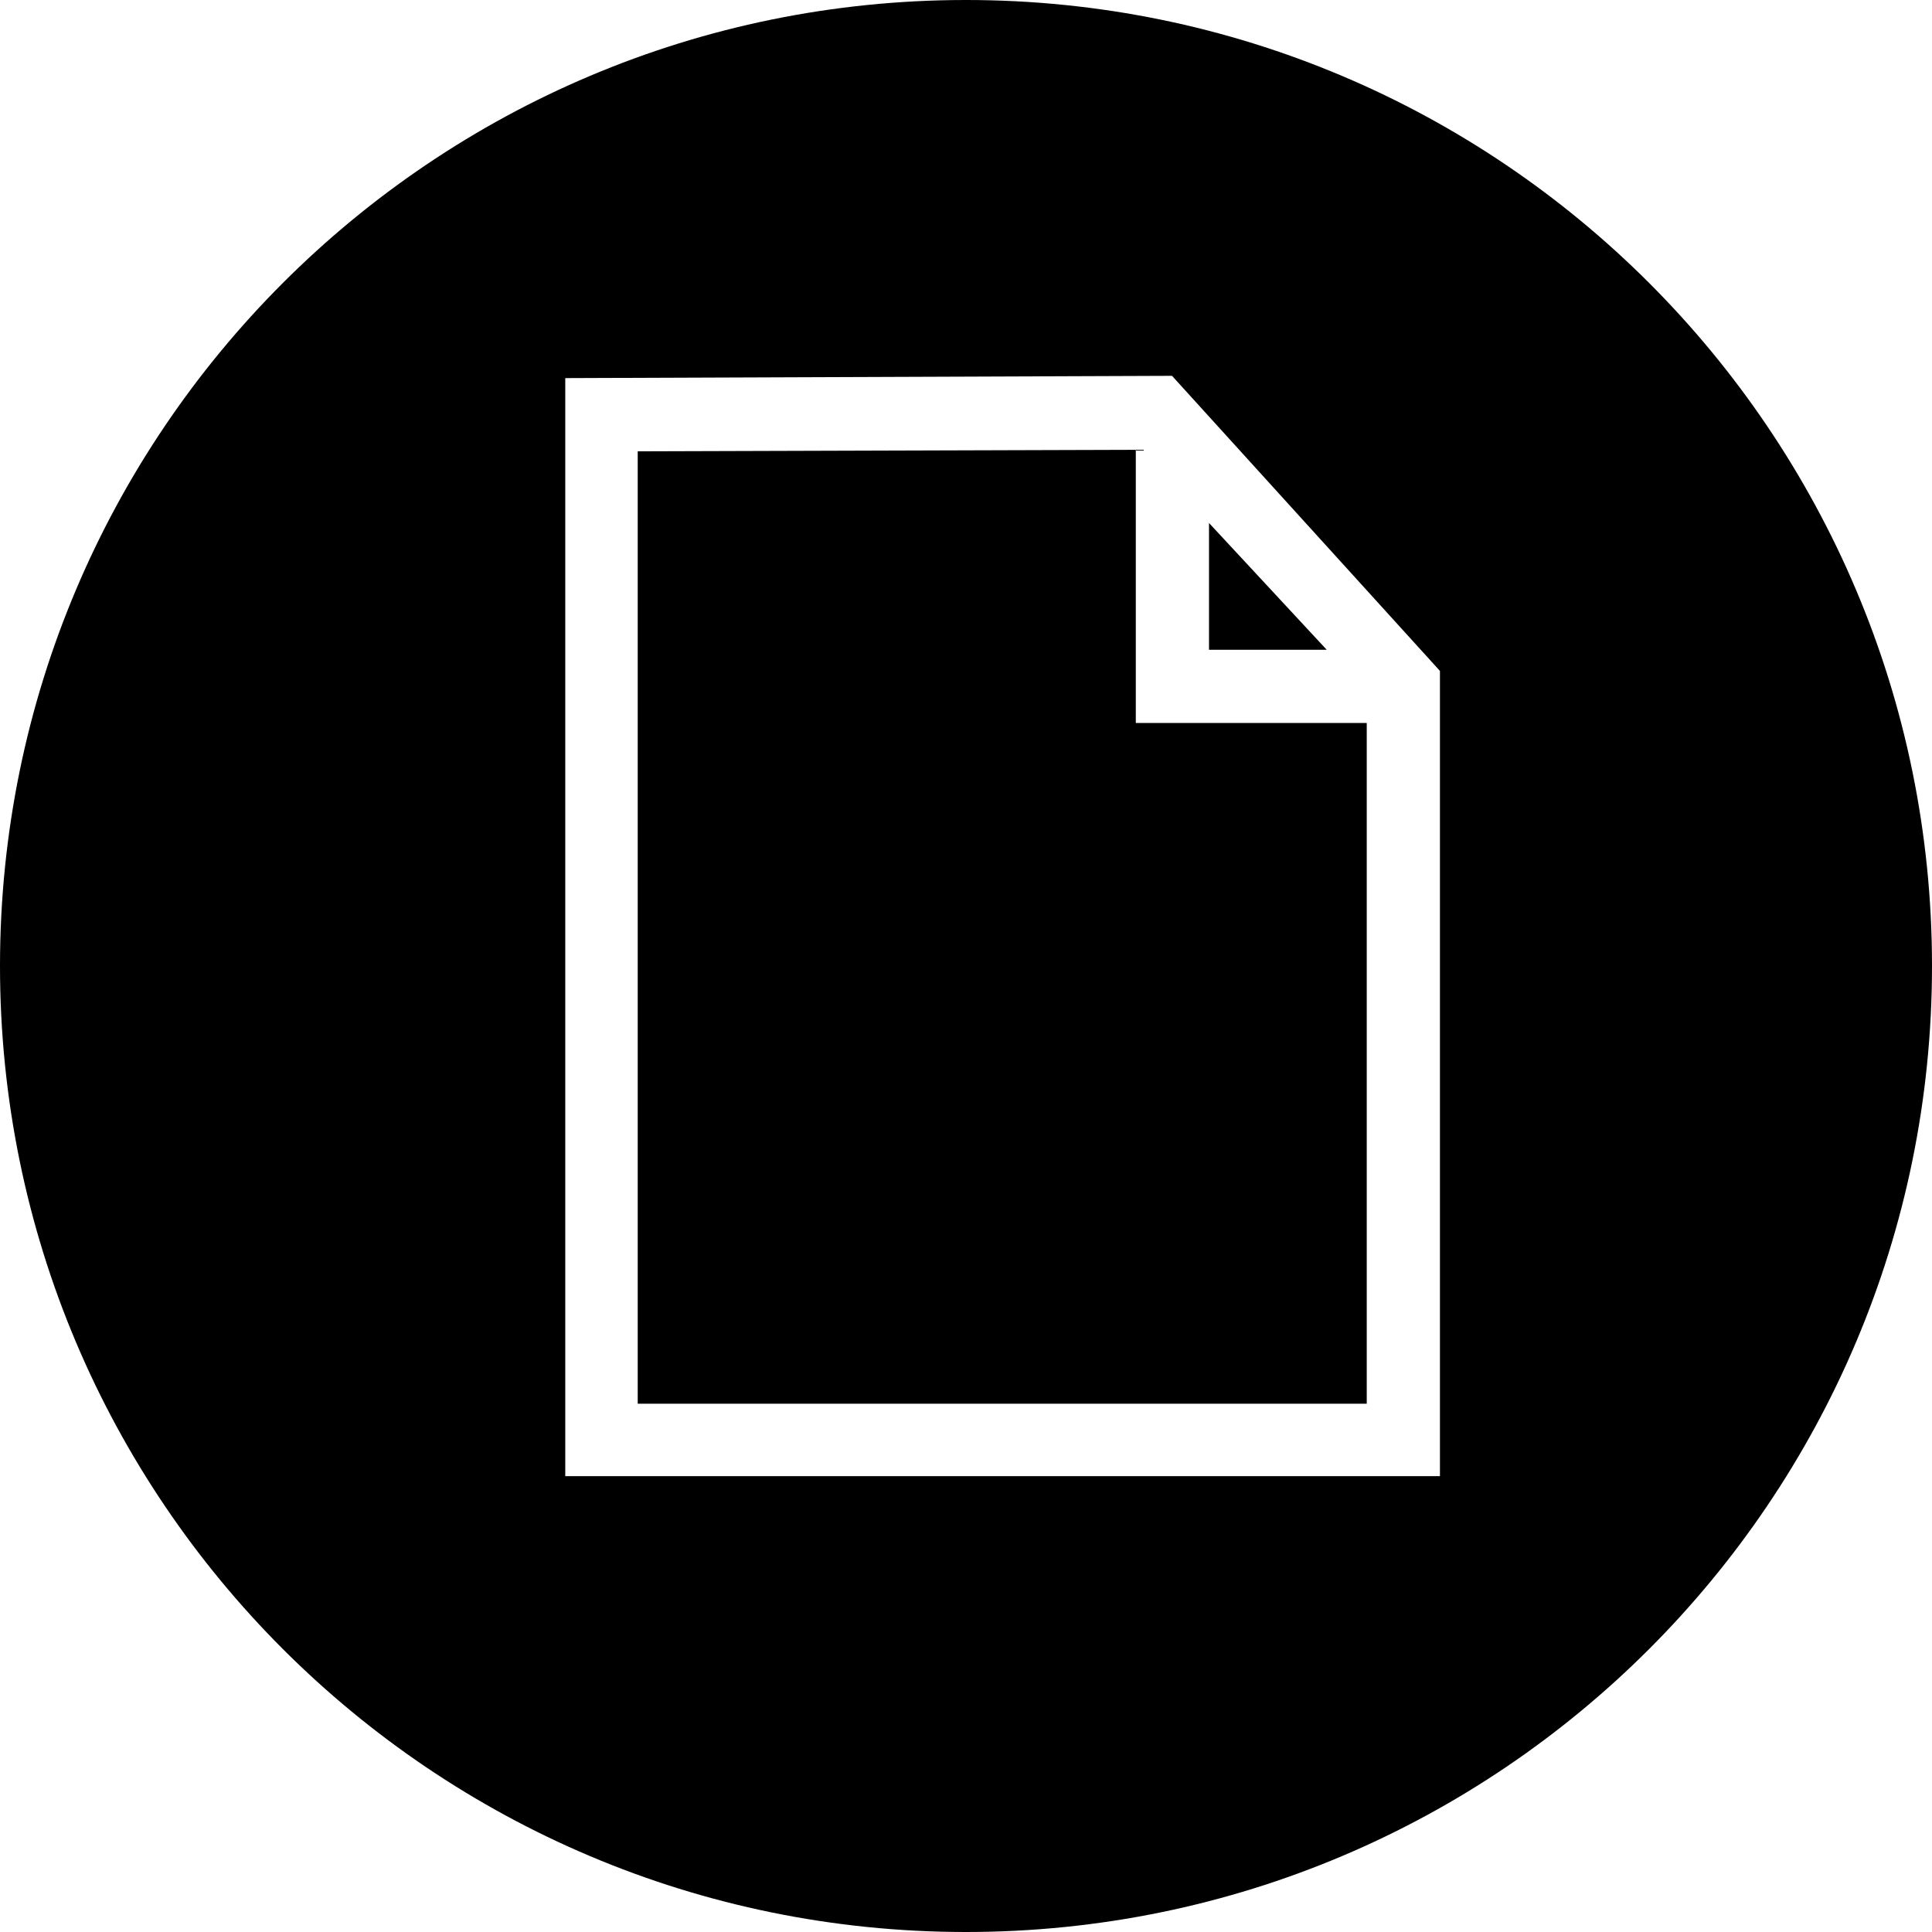
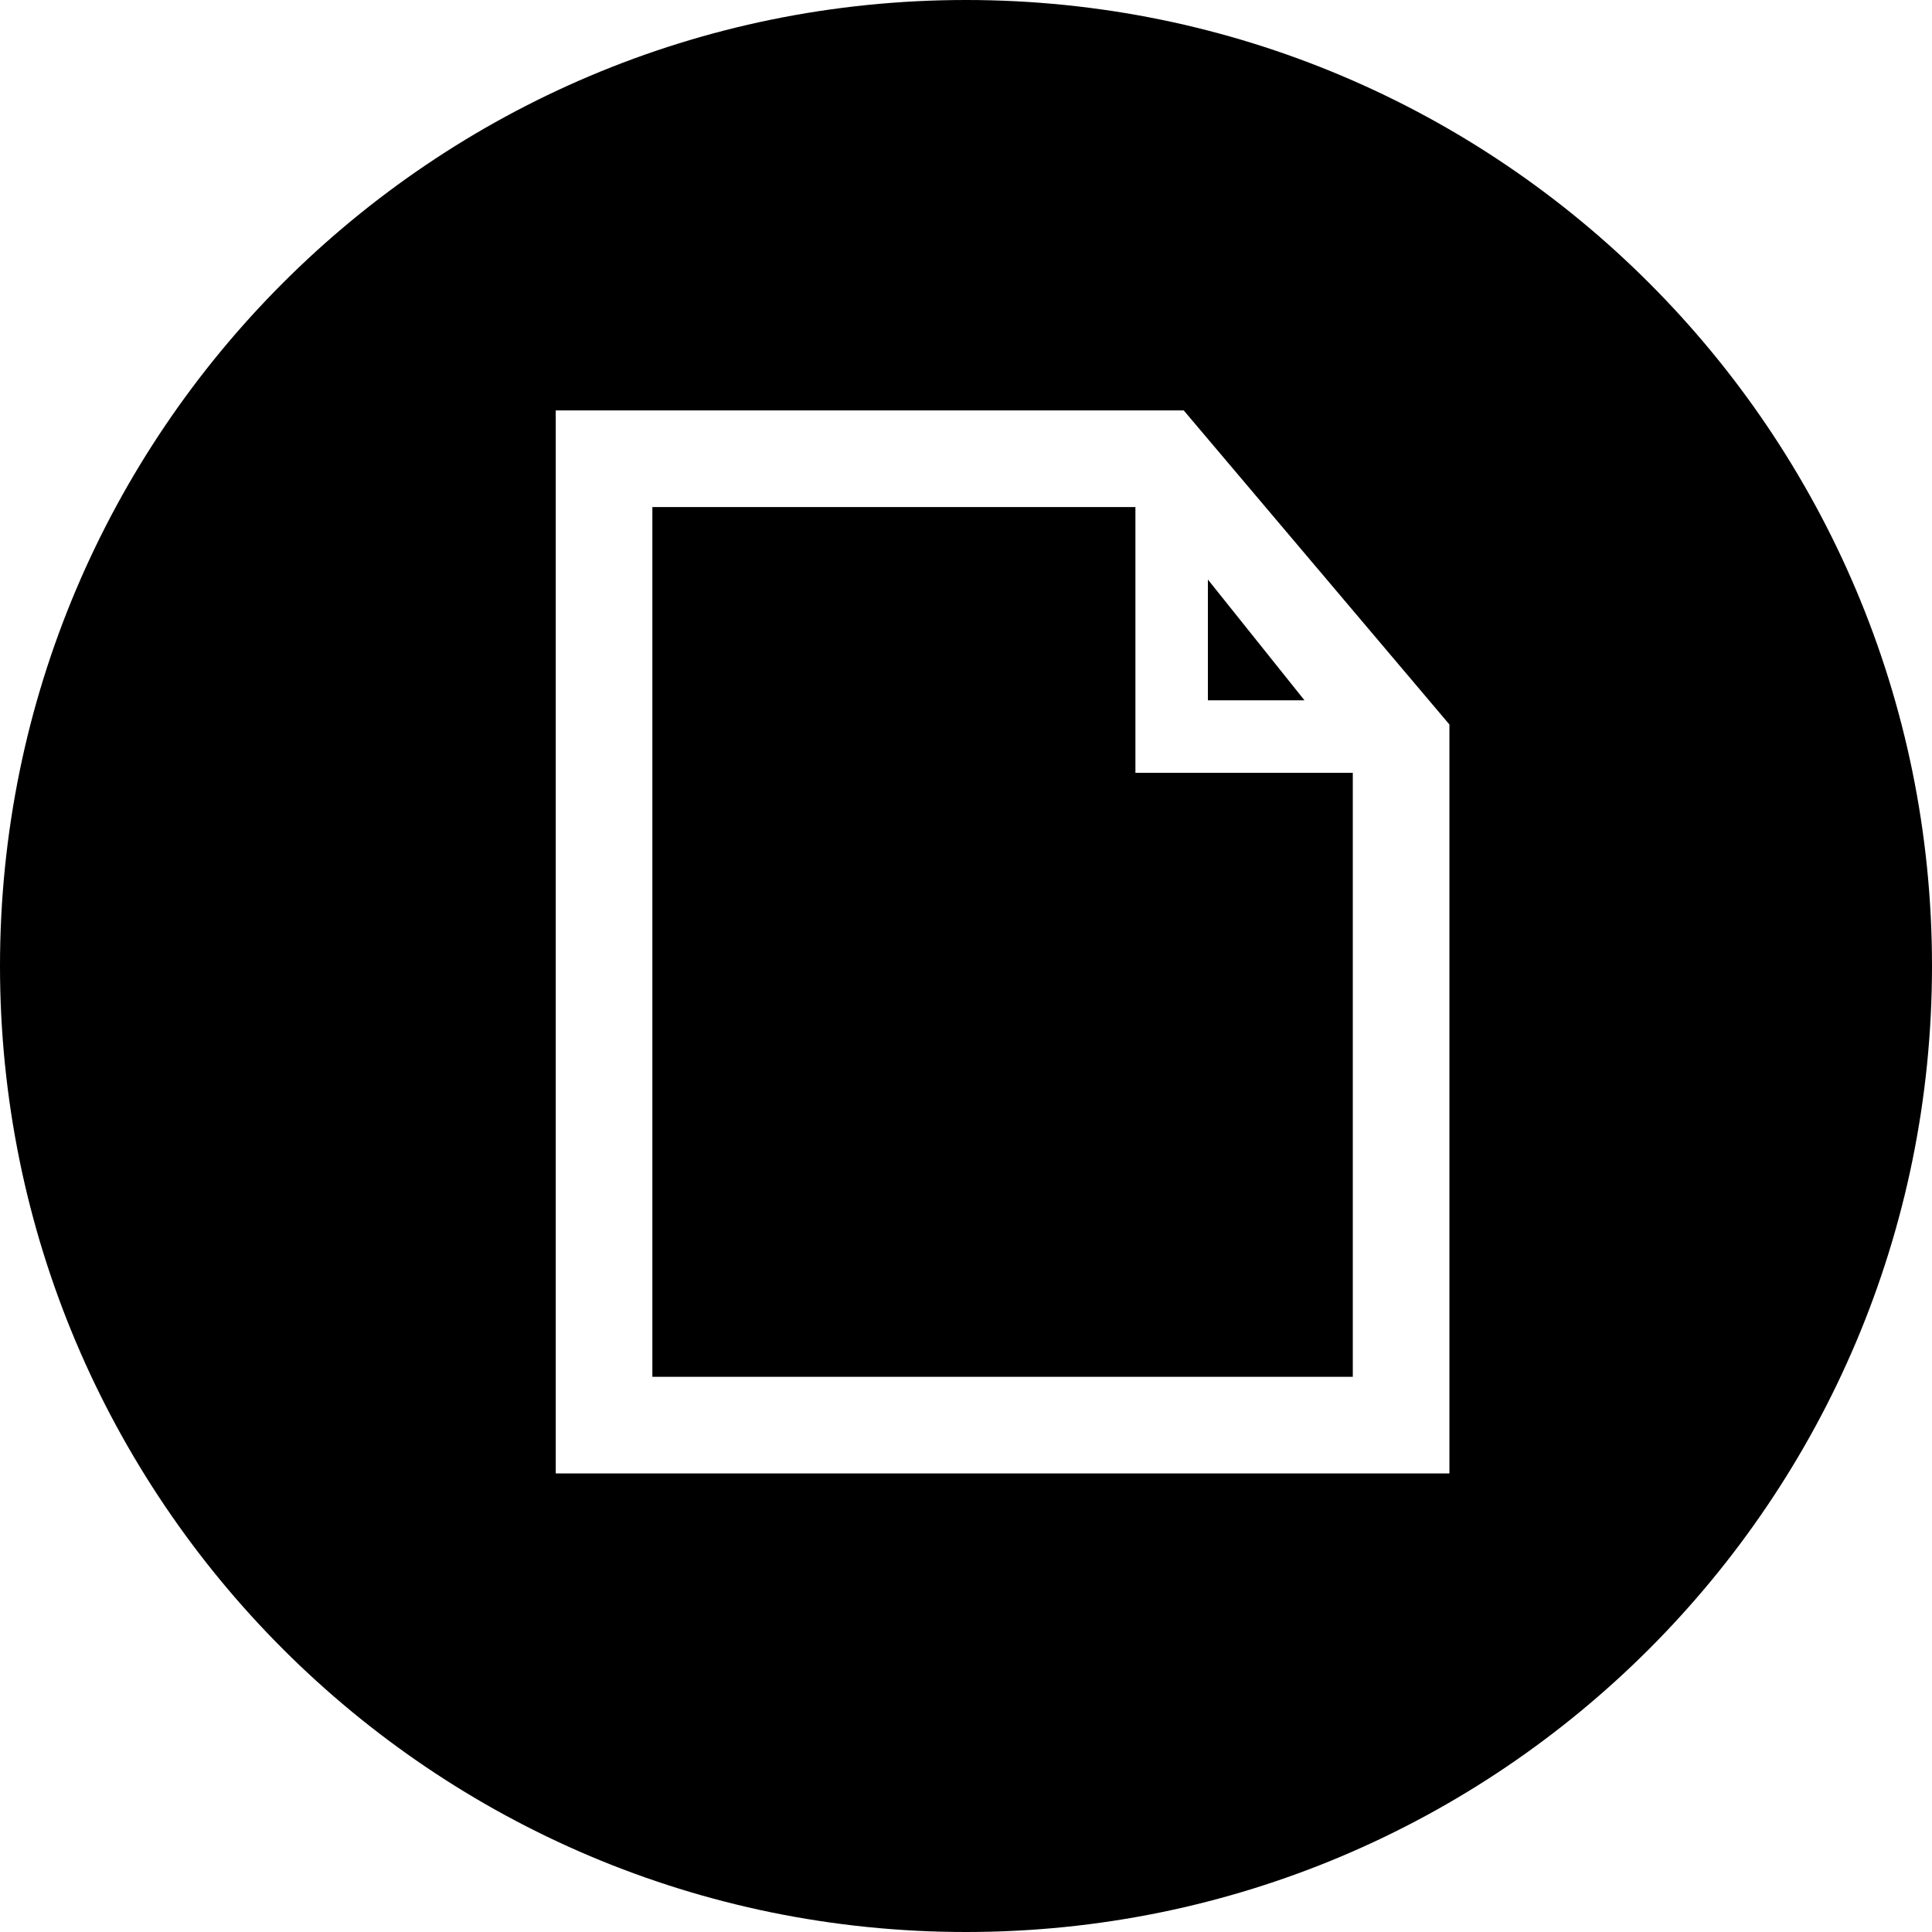
<svg xmlns="http://www.w3.org/2000/svg" version="1.1" id="レイヤー_1" x="0px" y="0px" width="256px" height="256px" viewBox="0 0 256 256" enable-background="new 0 0 256 256" xml:space="preserve">
-   <path d="M160.2,69.3v16.8h15.6L160.2,69.3z" />
-   <path d="M128,0C57.3,0,0,57.3,0,128s57.3,128,128,128s128-57.3,128-128S198.7,0,128,0z M190.8,195.6H74.9V50.1l80.4-0.3l35.5,39.1  V195.6z" />
-   <path d="M150.5,95.8V59.6l-66,0.2V186h96.6V95.8H150.5z" />
+   <path d="M160.051,76.792v16.006h12.802L160.051,76.792z" />
+   <path d="M128,0C57.307,0,0,57.307,0,127.997C0,198.693,57.307,256,128,256c70.693,0,128-57.307,128-128.003  C256,57.307,198.693,0,128,0z M192.055,195.238H73.64V54.384h83.21L192.055,96V195.238z" />
+   <path d="M150.449,102.402V67.189H86.442v115.245h92.811v-80.031H150.449z" />
</svg>
